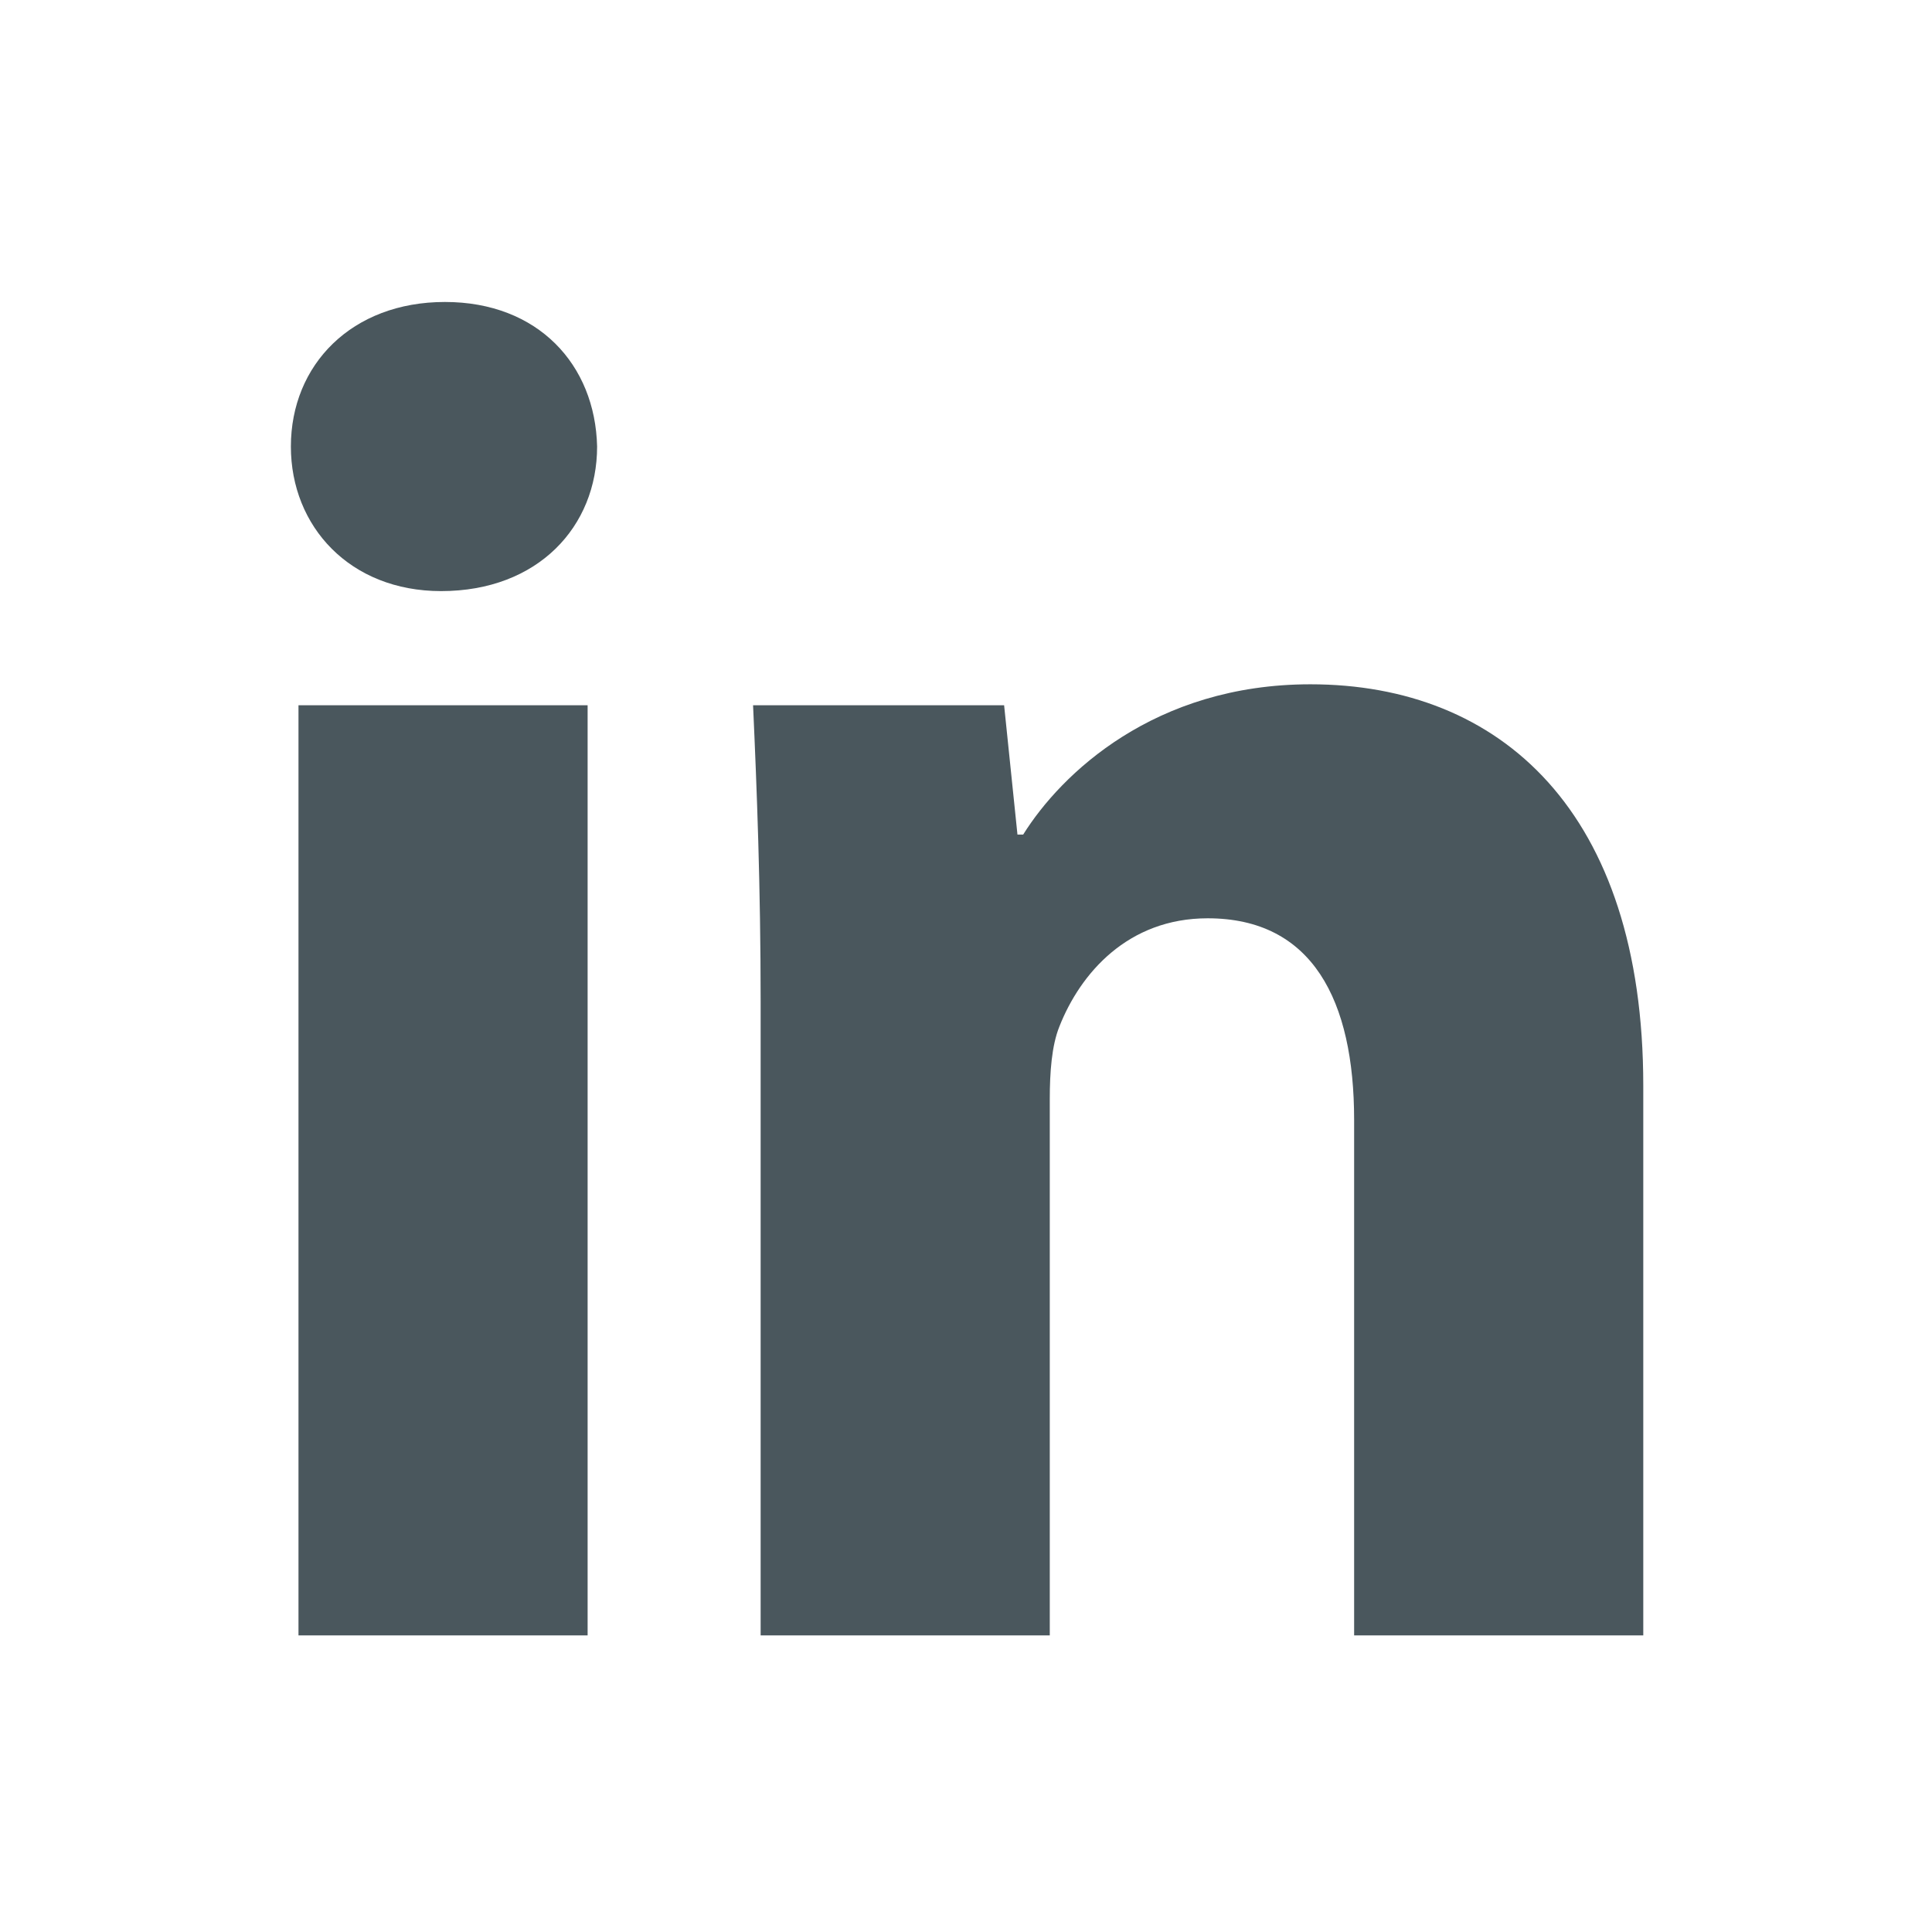
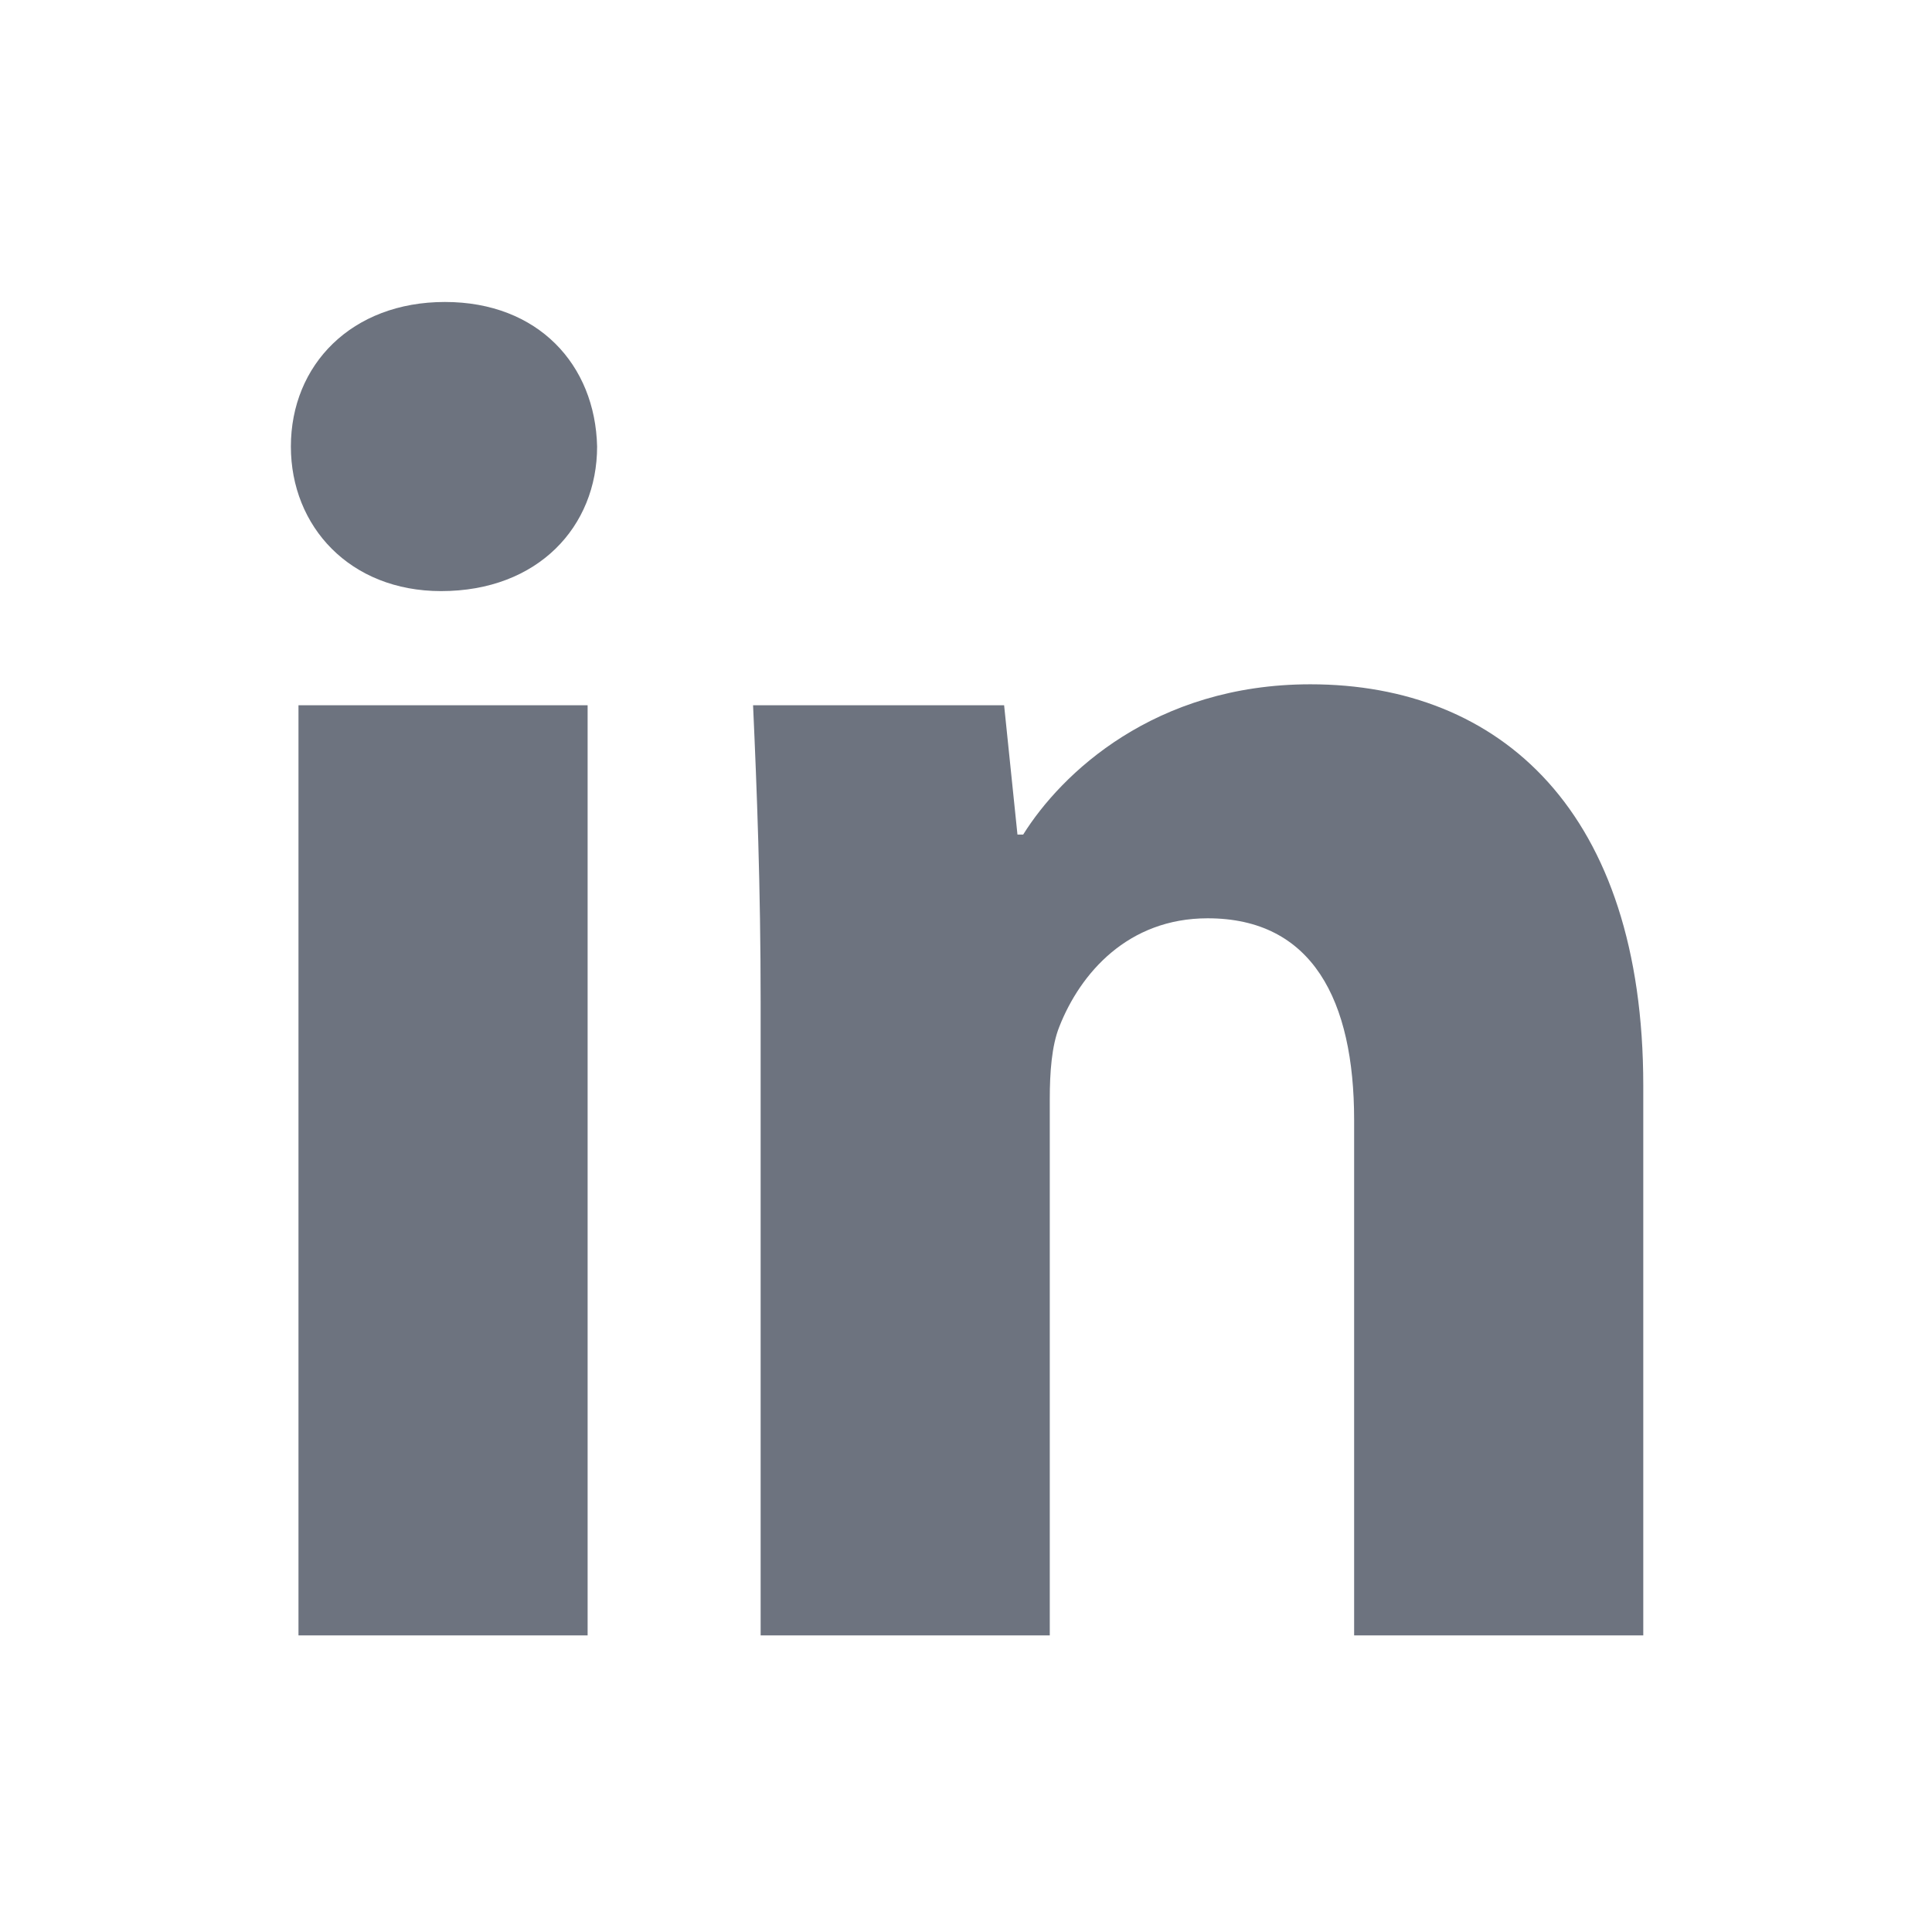
<svg xmlns="http://www.w3.org/2000/svg" version="1.1" x="0px" y="0px" width="340px" height="340px" viewBox="0 0 340 340" enable-background="new 0 0 340 340" xml:space="preserve">
  <g id="Facebook" display="none">
    <path display="inline" d="M260.941,49.474h-181.5c-16.636,0-30.25,13.614-30.25,30.25v181.5c0,16.64,13.614,30.25,30.25,30.25   h91.794v-86.771h-28.978v-37.802h28.978v-18.939c0-29.192,21.556-52.058,49.074-52.058h26.71v42.685h-23.896   c-6.254,0-8.09,3.592-8.09,8.555v19.758h31.986v37.802h-31.986v86.771h45.908c16.642,0,30.25-13.61,30.25-30.25v-181.5   C291.191,63.087,277.583,49.474,260.941,49.474z" />
  </g>
  <g id="Layer_2" display="none">
    <path display="inline" d="M308.18,84.871c-10.16,4.506-21.07,7.547-32.525,8.918c11.695-7.008,20.672-18.105,24.902-31.327   c-10.945,6.486-23.062,11.2-35.959,13.74c-10.33-11.007-25.049-17.88-41.332-17.88c-31.271,0-56.625,25.351-56.625,56.622   c0,4.438,0.498,8.76,1.465,12.902c-47.057-2.358-88.793-24.902-116.713-59.162c-4.875,8.364-7.67,18.091-7.67,28.468   c0,19.644,9.996,36.973,25.189,47.13c-9.275-0.293-18.012-2.836-25.646-7.078c-0.006,0.234-0.006,0.469-0.006,0.709   c0,27.437,19.523,50.323,45.422,55.523c-4.746,1.295-9.75,1.989-14.918,1.989c-3.645,0-7.189-0.354-10.652-1.017   c7.207,22.494,28.125,38.868,52.898,39.322c-19.383,15.19-43.793,24.243-70.324,24.243c-4.57,0-9.076-0.27-13.506-0.8   c25.055,16.072,54.814,25.45,86.801,25.45c104.15,0,161.109-86.288,161.109-161.118c0-2.449-0.053-4.893-0.164-7.327   C290.988,106.202,300.586,96.229,308.18,84.871z" />
  </g>
  <g id="Layer_3">
    <g>
-       <path fill="#4a575d" d="M105.081,78.584c0,14.056-10.378,25.44-27.453,25.44c-16.062,0-26.438-11.384-26.438-25.44    c0-14.395,10.712-25.442,27.111-25.442C94.703,53.142,104.75,64.189,105.081,78.584z M52.528,287.806V124.111h50.883v163.695    H52.528z" />
-       <path fill="#4a575d" d="M133.86,176.331c0-20.417-0.667-37.487-1.333-52.22h44.18l2.35,22.764h1.002    c6.694-10.717,23.098-26.45,50.55-26.45c33.474,0,58.58,22.432,58.58,70.633v96.747h-50.885v-90.72    c0-21.091-7.365-35.48-25.778-35.48c-14.059,0-22.421,9.705-26.104,19.079c-1.343,3.345-1.679,8.034-1.679,12.722v94.399H133.86    V176.331z" />
+       <path fill="#6d737f" d="M105.081,78.584c0,14.056-10.378,25.44-27.453,25.44c-16.062,0-26.438-11.384-26.438-25.44    c0-14.395,10.712-25.442,27.111-25.442C94.703,53.142,104.75,64.189,105.081,78.584z M52.528,287.806V124.111h50.883v163.695    H52.528z" />
+       <path fill="#6d737f" d="M133.86,176.331c0-20.417-0.667-37.487-1.333-52.22h44.18l2.35,22.764h1.002    c6.694-10.717,23.098-26.45,50.55-26.45c33.474,0,58.58,22.432,58.58,70.633v96.747h-50.885v-90.72    c0-21.091-7.365-35.48-25.778-35.48c-14.059,0-22.421,9.705-26.104,19.079c-1.343,3.345-1.679,8.034-1.679,12.722v94.399H133.86    V176.331z" />
    </g>
  </g>
  <g id="Layer_4" display="none">
-     <path display="inline" fill="#4a575d" d="M120.522,100.479c0,15.031-12.186,27.212-27.212,27.212   c-15.031,0-27.212-12.182-27.212-27.212c0-1.791,0.178-3.54,0.507-5.233h-18.3v36.174c0,7.768,6.292,14.064,14.064,14.064h61.882   c7.764,0,14.064-6.296,14.064-14.064V95.246h-18.302C120.345,96.939,120.522,98.688,120.522,100.479z M124.251,55.474H62.369   c-7.772,0-14.064,6.298-14.064,14.065v15.241h22.783c4.929-6.963,13.042-11.513,22.223-11.513c9.178,0,17.292,4.549,22.218,11.513   h22.787V69.539C138.315,61.772,132.015,55.474,124.251,55.474z M131.125,72.847c0,1.383-1.128,2.513-2.51,2.513h-7.537   c-1.379,0-2.512-1.129-2.512-2.513v-7.535c0-1.383,1.133-2.513,2.512-2.513h7.537c1.382,0,2.51,1.13,2.51,2.513V72.847z    M110.056,100.479c0-9.249-7.499-16.746-16.746-16.746c-9.25,0-16.746,7.497-16.746,16.746s7.496,16.746,16.746,16.746   C102.558,117.225,110.056,109.728,110.056,100.479z" />
-     <path display="inline" fill="#4a575d" d="M206.287,140.397c-2.75,14.41-6.106,28.224-16.049,35.44   c-3.068-21.778,4.507-38.134,8.025-55.5c-5.998-10.097,0.722-30.418,13.373-25.41c15.566,6.159-13.481,37.538,6.018,41.458   c20.36,4.09,28.673-35.326,16.048-48.145c-18.241-18.508-53.099-0.421-48.812,26.078c1.042,6.48,7.734,8.444,2.674,17.386   c-11.675-2.588-15.16-11.795-14.711-24.073c0.722-20.092,18.055-34.161,35.438-36.106c21.985-2.461,42.62,8.07,45.47,28.751   c3.209,23.343-9.923,48.625-33.434,46.806C213.957,146.589,211.281,143.433,206.287,140.397z" />
-     <path display="inline" fill="#4a575d" d="M76.372,192.523c0,7.815,2.61,13.459,7.758,16.774c4.213,2.715,9.107,3.12,11.648,3.12   c0.617,0,1.112-0.023,1.458-0.046c0,0-0.808,5.25,3.086,10.447l-0.176-0.002c-6.746,0-28.75,1.409-28.75,19.497   c0,18.405,20.209,19.34,24.263,19.34c0.317,0,0.503-0.007,0.503-0.007c0.045,0.002,0.335,0.013,0.828,0.013   c2.603,0,9.328-0.327,15.573-3.362c8.102-3.934,12.212-10.773,12.212-20.331c0-9.236-6.262-14.733-10.833-18.751   c-2.79-2.447-5.2-4.562-5.2-6.617c0-2.095,1.76-3.669,3.986-5.663c3.606-3.225,7.004-7.813,7.004-16.489   c0-7.627-0.99-12.746-7.082-15.994c0.636-0.325,2.88-0.562,3.993-0.715c3.301-0.451,8.132-0.963,8.132-3.659v-0.521h-24.066   C100.467,169.562,76.372,170.456,76.372,192.523z M115.22,239.688c0.46,7.36-5.836,12.791-15.289,13.479   c-9.602,0.701-17.507-3.622-17.967-10.973c-0.223-3.531,1.331-6.995,4.371-9.751c3.085-2.793,7.318-4.516,11.924-4.854   c0.544-0.035,1.083-0.057,1.621-0.057C108.766,227.533,114.784,232.756,115.22,239.688z M108.936,187.486   c2.361,8.304-1.204,16.986-6.885,18.587c-0.652,0.183-1.329,0.277-2.011,0.277c-5.205,0-10.362-5.267-12.271-12.519   c-1.067-4.074-0.981-7.636,0.243-11.061c1.204-3.369,3.365-5.645,6.085-6.41c0.654-0.185,1.333-0.278,2.014-0.278   C102.395,176.083,106.434,178.688,108.936,187.486z M149.484,205.571v-15.699h-9.943v15.699h-15.699v9.943h15.699v15.699h9.943   v-15.699h15.7v-9.943H149.484z" />
+     <path display="inline" fill="#6d737f" d="M120.522,100.479c0,15.031-12.186,27.212-27.212,27.212   c-15.031,0-27.212-12.182-27.212-27.212c0-1.791,0.178-3.54,0.507-5.233h-18.3v36.174c0,7.768,6.292,14.064,14.064,14.064h61.882   c7.764,0,14.064-6.296,14.064-14.064V95.246h-18.302C120.345,96.939,120.522,98.688,120.522,100.479z M124.251,55.474H62.369   c-7.772,0-14.064,6.298-14.064,14.065v15.241h22.783c4.929-6.963,13.042-11.513,22.223-11.513c9.178,0,17.292,4.549,22.218,11.513   h22.787V69.539C138.315,61.772,132.015,55.474,124.251,55.474z M131.125,72.847c0,1.383-1.128,2.513-2.51,2.513h-7.537   c-1.379,0-2.512-1.129-2.512-2.513v-7.535c0-1.383,1.133-2.513,2.512-2.513h7.537c1.382,0,2.51,1.13,2.51,2.513V72.847z    M110.056,100.479c0-9.249-7.499-16.746-16.746-16.746c-9.25,0-16.746,7.497-16.746,16.746s7.496,16.746,16.746,16.746   C102.558,117.225,110.056,109.728,110.056,100.479z" />
+     <path display="inline" fill="#6d737f" d="M206.287,140.397c-2.75,14.41-6.106,28.224-16.049,35.44   c-3.068-21.778,4.507-38.134,8.025-55.5c-5.998-10.097,0.722-30.418,13.373-25.41c15.566,6.159-13.481,37.538,6.018,41.458   c20.36,4.09,28.673-35.326,16.048-48.145c-18.241-18.508-53.099-0.421-48.812,26.078c1.042,6.48,7.734,8.444,2.674,17.386   c-11.675-2.588-15.16-11.795-14.711-24.073c0.722-20.092,18.055-34.161,35.438-36.106c21.985-2.461,42.62,8.07,45.47,28.751   c3.209,23.343-9.923,48.625-33.434,46.806C213.957,146.589,211.281,143.433,206.287,140.397z" />
+     <path display="inline" fill="#6d737f" d="M76.372,192.523c0,7.815,2.61,13.459,7.758,16.774c4.213,2.715,9.107,3.12,11.648,3.12   c0.617,0,1.112-0.023,1.458-0.046c0,0-0.808,5.25,3.086,10.447l-0.176-0.002c-6.746,0-28.75,1.409-28.75,19.497   c0,18.405,20.209,19.34,24.263,19.34c0.317,0,0.503-0.007,0.503-0.007c0.045,0.002,0.335,0.013,0.828,0.013   c2.603,0,9.328-0.327,15.573-3.362c8.102-3.934,12.212-10.773,12.212-20.331c0-9.236-6.262-14.733-10.833-18.751   c-2.79-2.447-5.2-4.562-5.2-6.617c0-2.095,1.76-3.669,3.986-5.663c3.606-3.225,7.004-7.813,7.004-16.489   c0-7.627-0.99-12.746-7.082-15.994c0.636-0.325,2.88-0.562,3.993-0.715c3.301-0.451,8.132-0.963,8.132-3.659v-0.521h-24.066   C100.467,169.562,76.372,170.456,76.372,192.523z M115.22,239.688c0.46,7.36-5.836,12.791-15.289,13.479   c-9.602,0.701-17.507-3.622-17.967-10.973c-0.223-3.531,1.331-6.995,4.371-9.751c3.085-2.793,7.318-4.516,11.924-4.854   c0.544-0.035,1.083-0.057,1.621-0.057C108.766,227.533,114.784,232.756,115.22,239.688z M108.936,187.486   c2.361,8.304-1.204,16.986-6.885,18.587c-0.652,0.183-1.329,0.277-2.011,0.277c-5.205,0-10.362-5.267-12.271-12.519   c-1.067-4.074-0.981-7.636,0.243-11.061c1.204-3.369,3.365-5.645,6.085-6.41c0.654-0.185,1.333-0.278,2.014-0.278   C102.395,176.083,106.434,178.688,108.936,187.486z M149.484,205.571v-15.699h-9.943v15.699h-15.699v9.943h15.699v15.699h9.943   v-15.699h15.7v-9.943H149.484z" />
    <g display="inline">
-       <path fill="#4a575d" d="M220.882,248.054v-32.445h-19.887c-5.756,0-10.466,4.71-10.466,10.466v31.399    c0,5.757,4.71,10.467,10.466,10.467h5.233v15.699l15.699-15.699h26.166c5.757,0,10.467-4.71,10.467-10.467v-9.526    c-0.338,0.07-0.69,0.106-1.047,0.106H220.882z M284.727,189.442h-47.099c-5.757,0-10.467,4.71-10.467,10.467v41.865h36.632    l15.7,15.699v-15.699h5.233c5.756,0,10.466-4.71,10.466-10.467v-31.398C295.192,194.152,290.482,189.442,284.727,189.442z" />
+       <path fill="#6d737f" d="M220.882,248.054v-32.445h-19.887c-5.756,0-10.466,4.71-10.466,10.466v31.399    c0,5.757,4.71,10.467,10.466,10.467h5.233v15.699l15.699-15.699h26.166c5.757,0,10.467-4.71,10.467-10.467v-9.526    c-0.338,0.07-0.69,0.106-1.047,0.106H220.882z M284.727,189.442h-47.099c-5.757,0-10.467,4.71-10.467,10.467v41.865h36.632    l15.7,15.699v-15.699h5.233c5.756,0,10.466-4.71,10.466-10.467v-31.398C295.192,194.152,290.482,189.442,284.727,189.442z" />
    </g>
  </g>
</svg>
